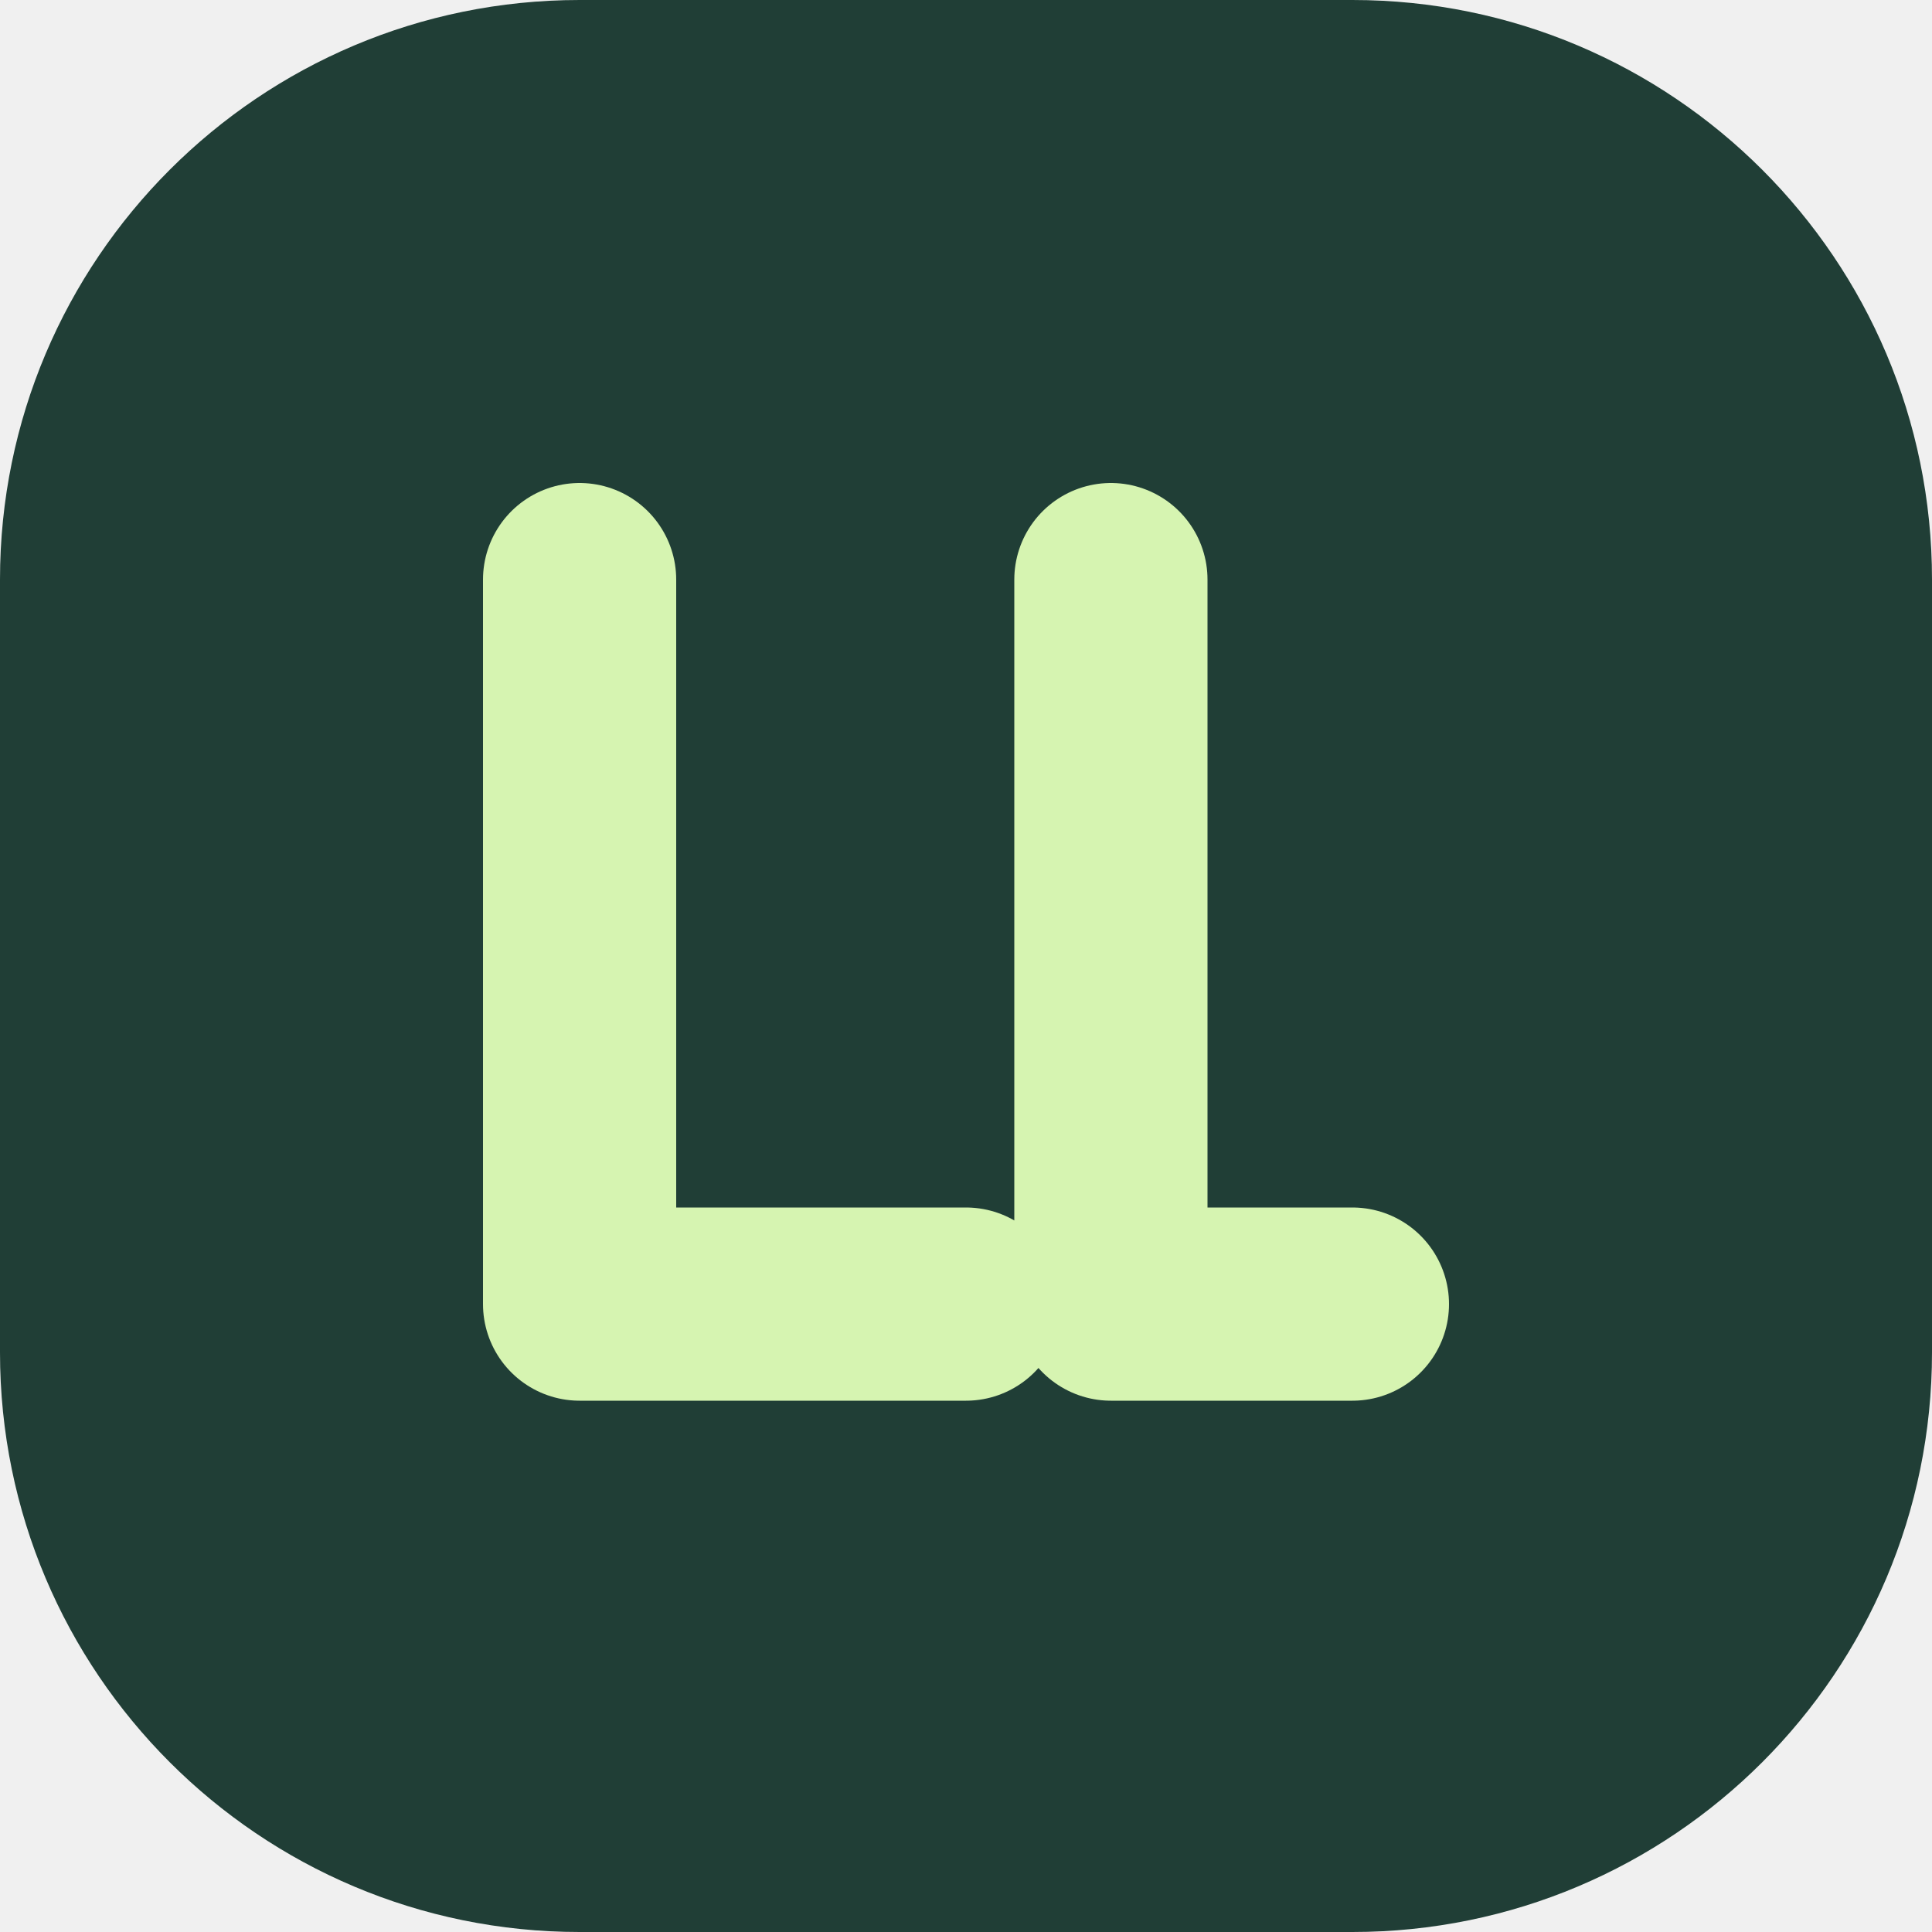
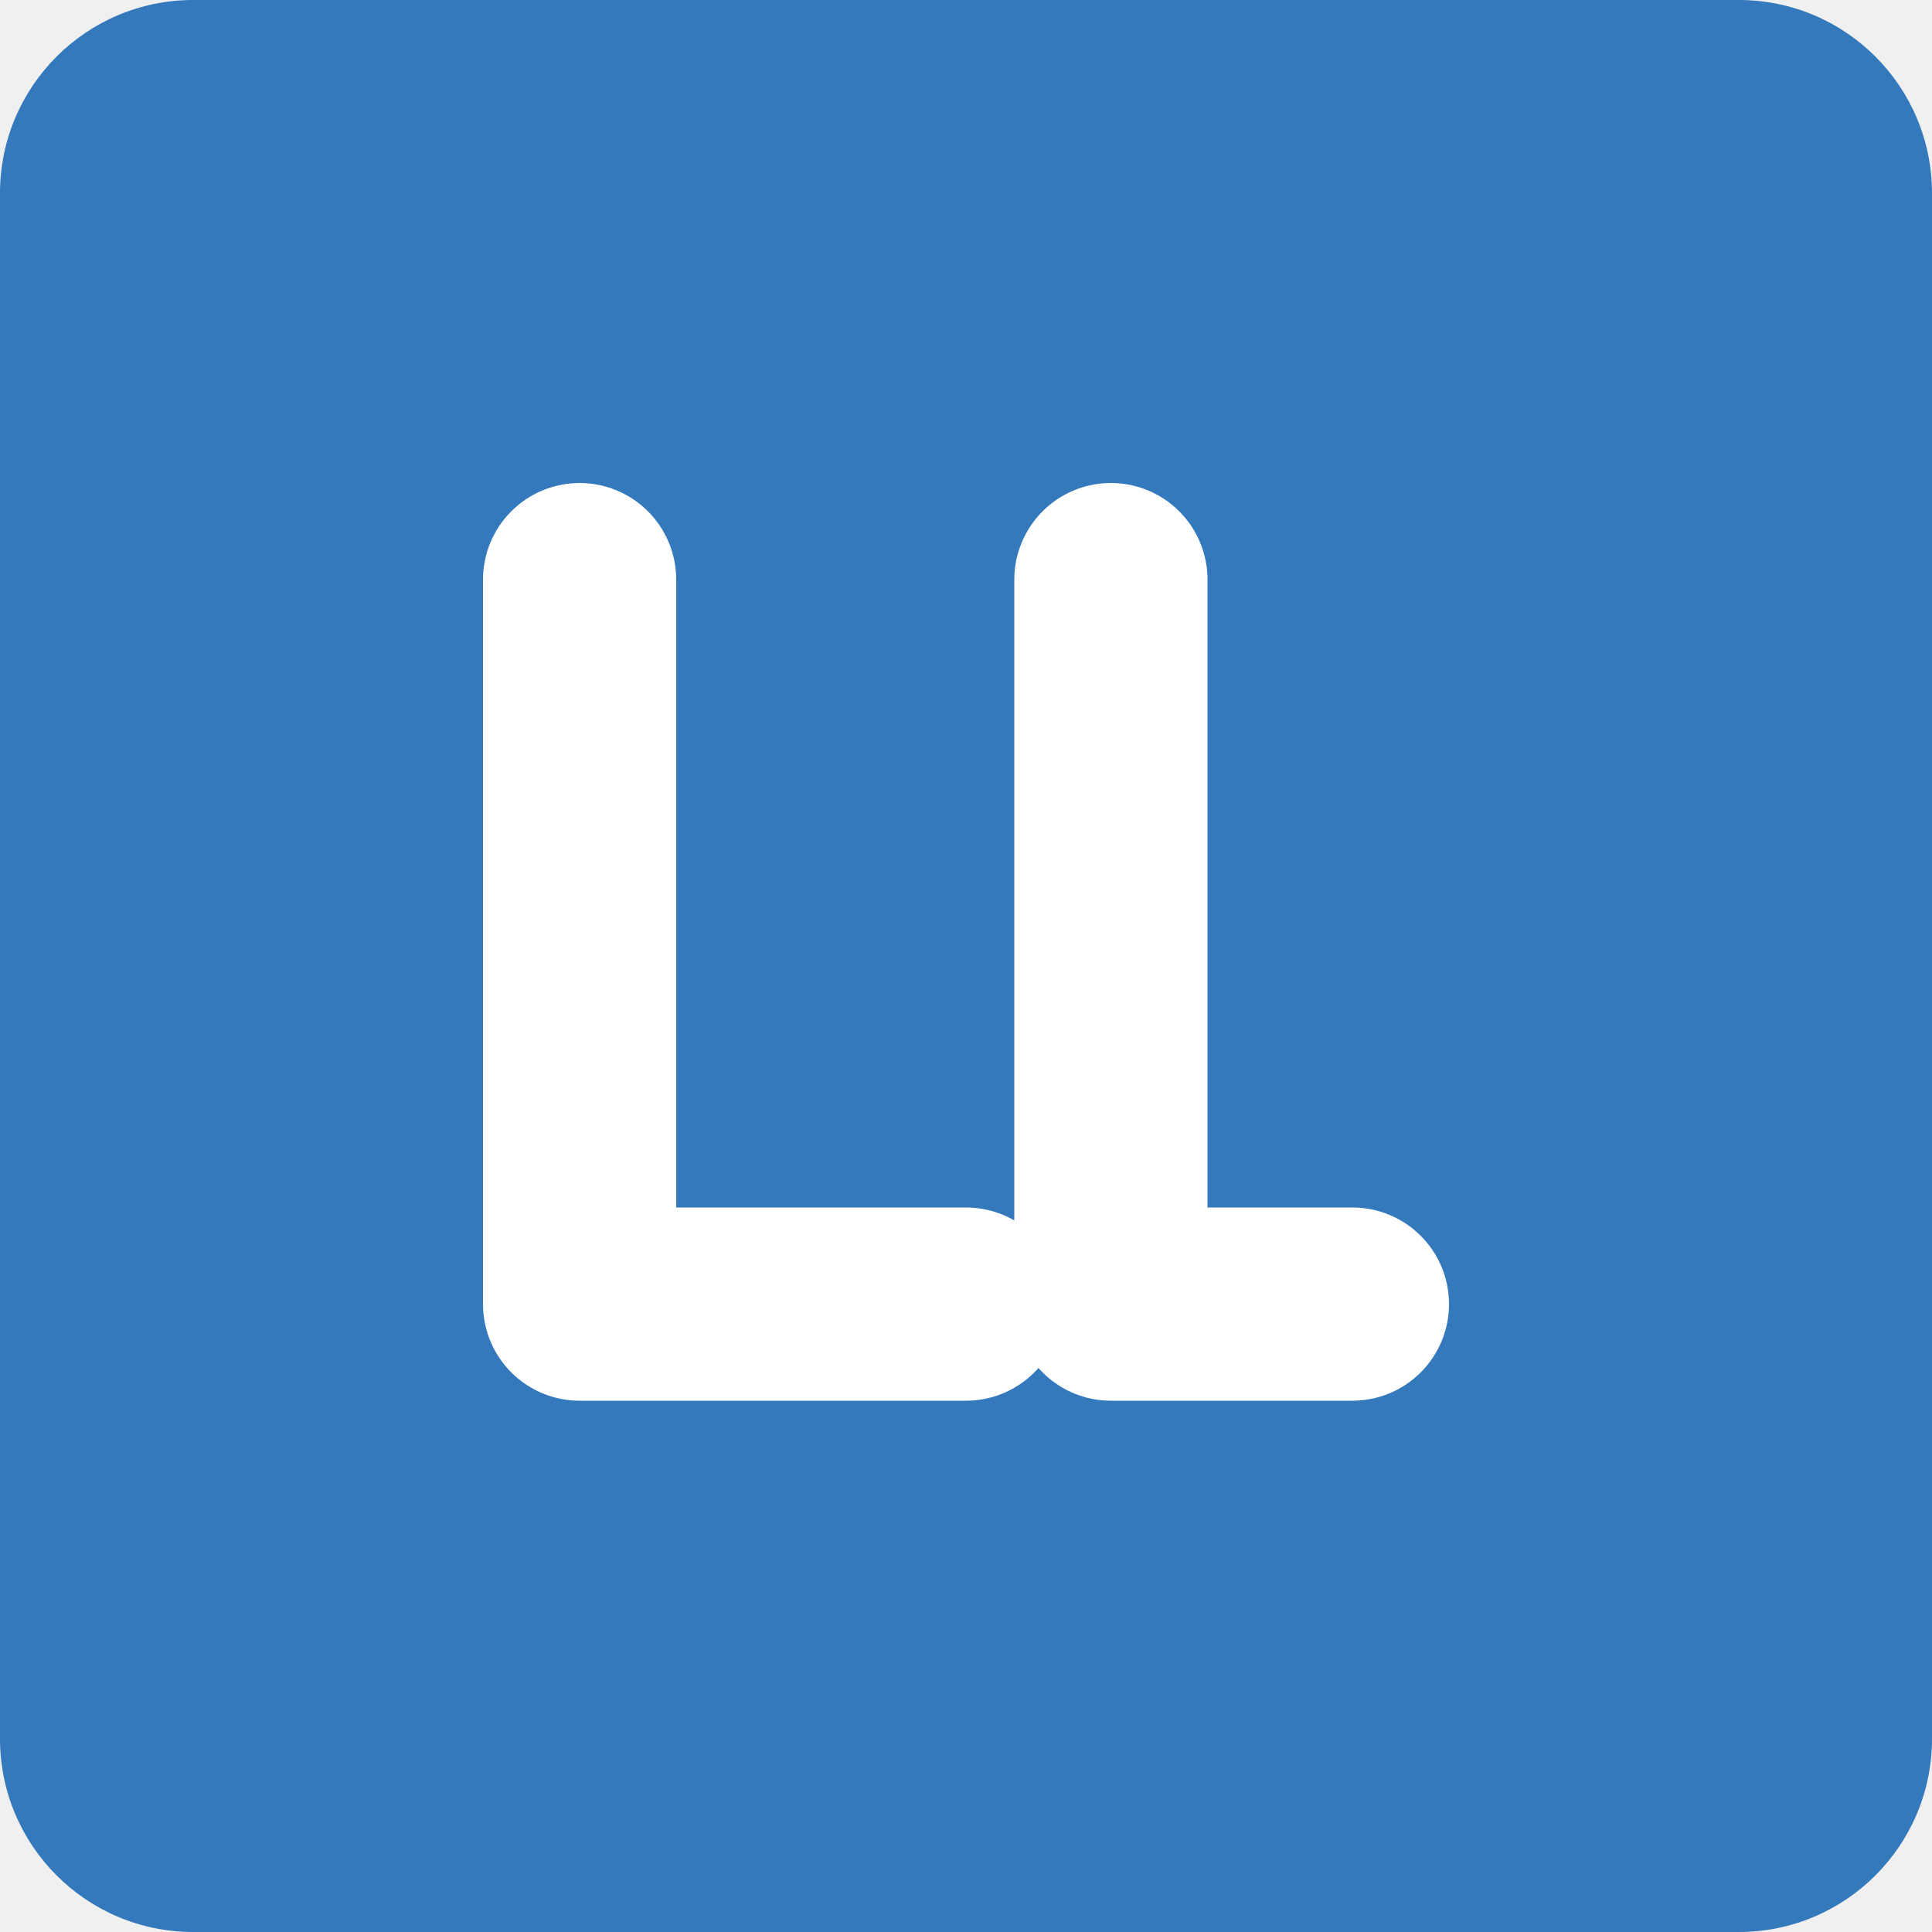
<svg xmlns="http://www.w3.org/2000/svg" viewBox="0 0 40 40">
-   <rect width="40" height="40" rx="12" fill="#203e36" />
-   <path d="M12 12v15h8m3-15v15h5" fill="none" stroke="#d6f4b1" stroke-width="4" stroke-linecap="round" stroke-linejoin="round" />
+   <rect width="40" height="40" rx="4" fill="#3479bc" />
+   <path d="M12 12v15h8m3-15v15h5" fill="none" stroke="#ffffff" stroke-width="4" stroke-linecap="round" stroke-linejoin="round" />
</svg>
